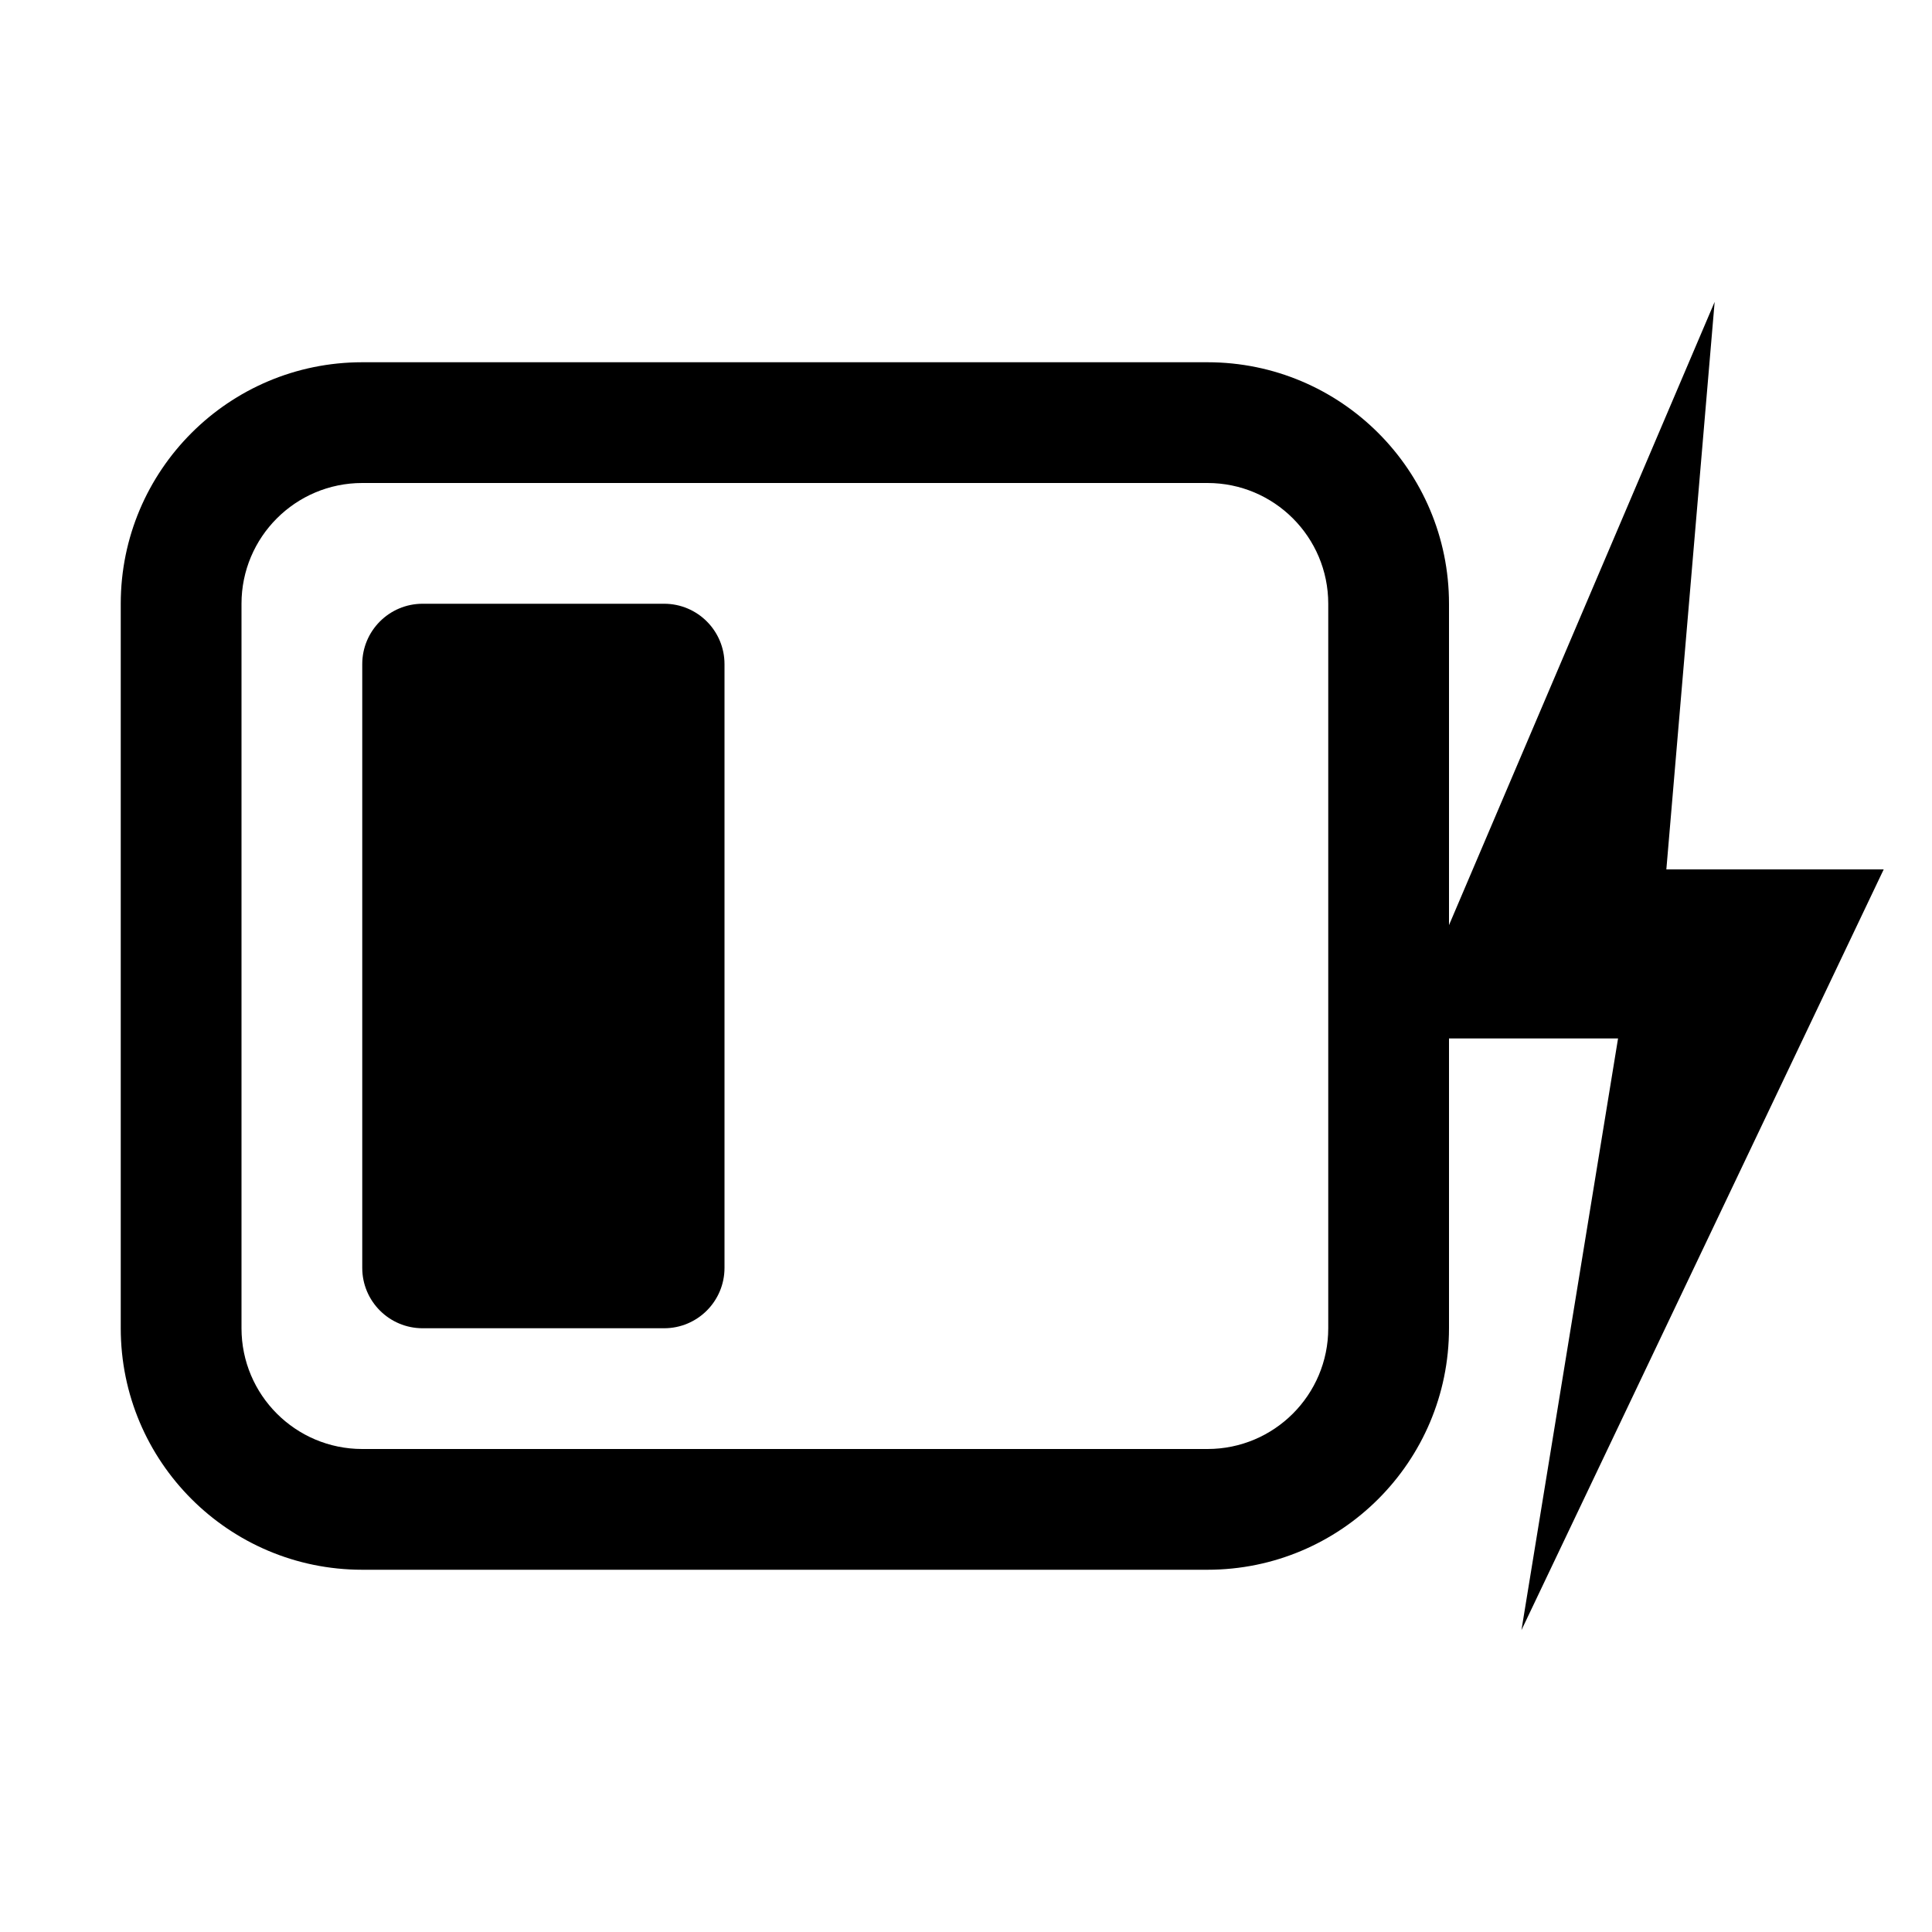
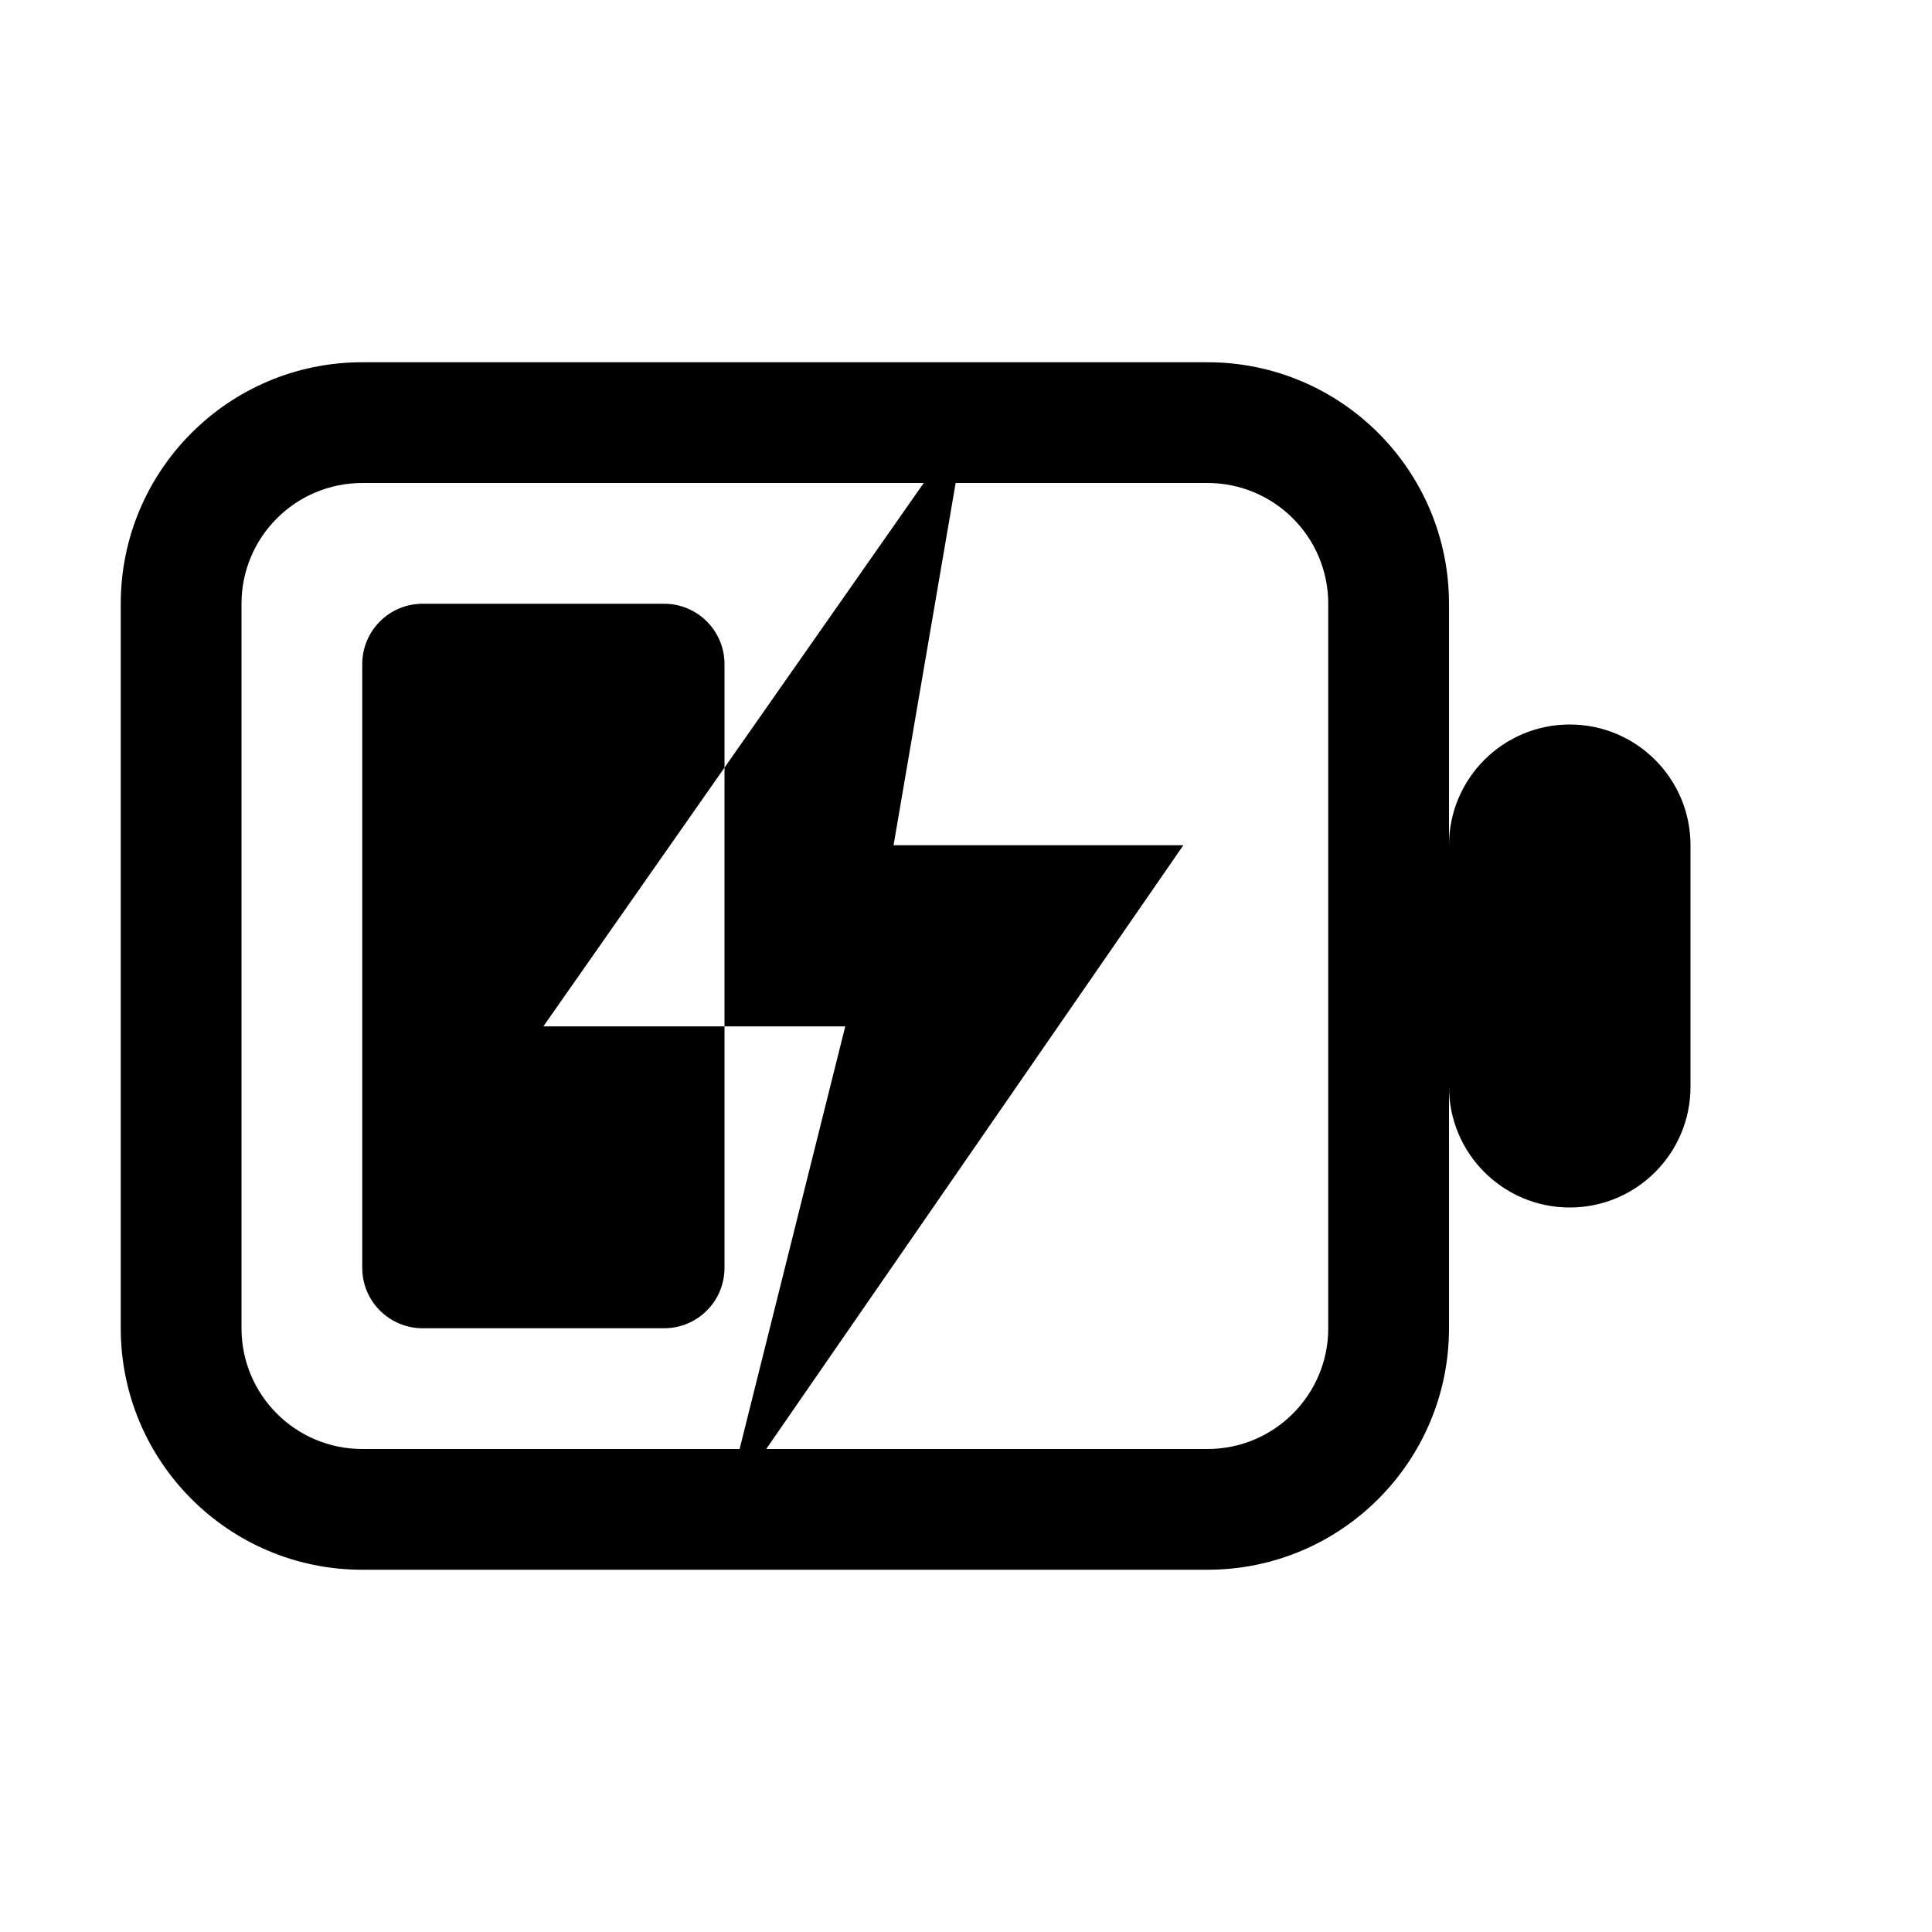
<svg xmlns="http://www.w3.org/2000/svg" width="16" height="16" viewBox="0 0 16 16">
-   <path fill-rule="evenodd" fill="#000000" d="M3 3h7a2 2 0 0 1 2 2v6a2 2 0 0 1 -2 2h-7a2 2 0 0 1 -2 -2v-6a2 2 0 0 1 2 -2zM3 4h7a1 1 0 0 1 1 1v6a1 1 0 0 1 -1 1h-7a1 1 0 0 1 -1 -1v-6a1 1 0 0 1 1 -1z" />
-   <path fill="#000000" d="M3.5 5h2a0.5 0.5 0 0 1 0.5 0.5v5a0.5 0.5 0 0 1 -0.5 0.5h-2a0.5 0.5 0 0 1 -0.5 -0.5v-5a0.5 0.5 0 0 1 0.5 -0.5z" />
-   <path class="success" fill="#000000" d="M14.2 2.5L11.6 8.6L13.4 8.6L12.6 13.5L15.6 7.2L13.8 7.2z" />
+   <defs>
+     <clipPath id="hole">
+       <path clip-rule="evenodd" fill-rule="evenodd" d="M0 0H16V16H0zM8 3.5L4.5 8.5L7 8.5L6 12.5L9.8 7L7.4 7z" />
+     </clipPath>
+     <clipPath id="empty">
+       <path d="M6 0h16v16h-16z" />
+     </clipPath>
+   </defs>
+   <path fill-rule="evenodd" fill="#000000" d="M3 3h7a2 2 0 0 1 2 2v6a2 2 0 0 1 -2 2h-7a2 2 0 0 1 -2 -2v-6a2 2 0 0 1 2 -2zM3 4h7a1 1 0 0 1 1 1v6a1 1 0 0 1 -1 1h-7a1 1 0 0 1 -1 -1v-6a1 1 0 0 1 1 -1zM13 6h0a1 1 0 0 1 1 1v2a1 1 0 0 1 -1 1h0a1 1 0 0 1 -1 -1v-2a1 1 0 0 1 1 -1z" />
+   <g clip-path="url(#hole)">
+     <path fill="#000000" d="M3.5 5h2a0.5 0.5 0 0 1 0.5 0.5v5a0.5 0.5 0 0 1 -0.5 0.5h-2a0.5 0.5 0 0 1 -0.5 -0.5v-5a0.5 0.5 0 0 1 0.5 -0.5z" />
+   </g>
+   <g clip-path="url(#empty)">
+     <path fill="#000000" class="success" d="M8 3.5L4.5 8.5L7 8.5L6 12.5L9.8 7L7.4 7z" />
+   </g>
</svg>
